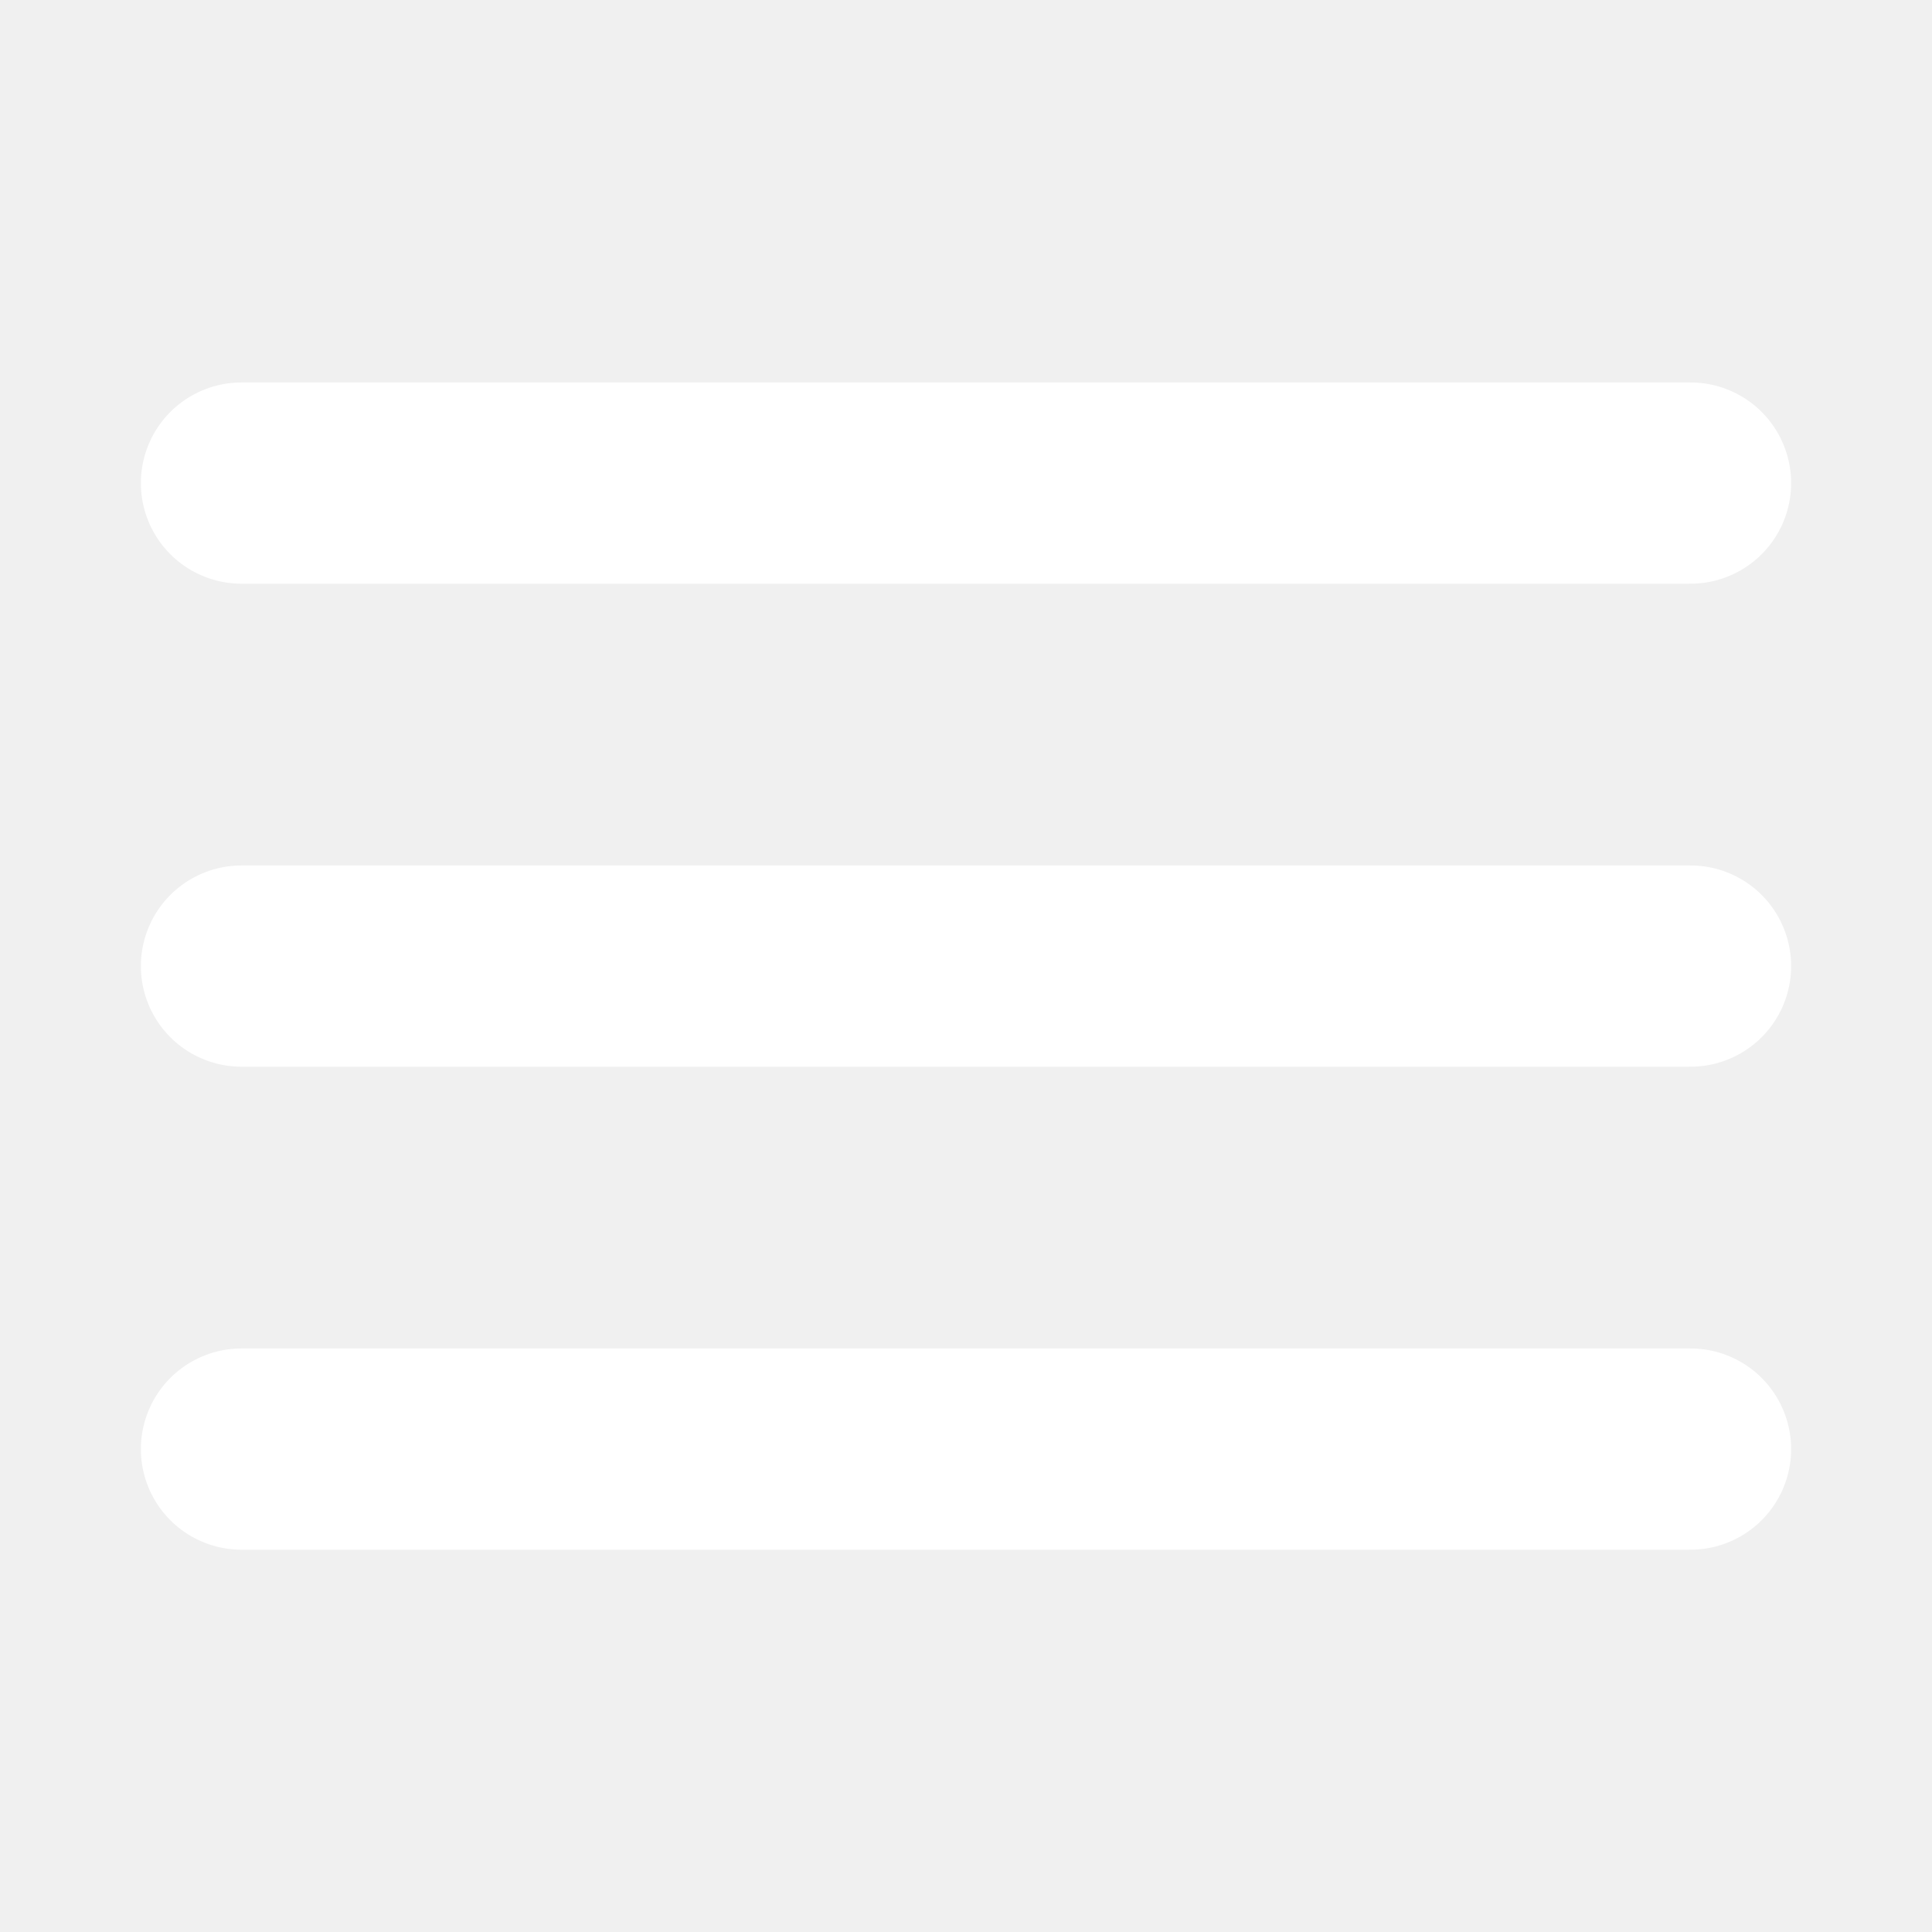
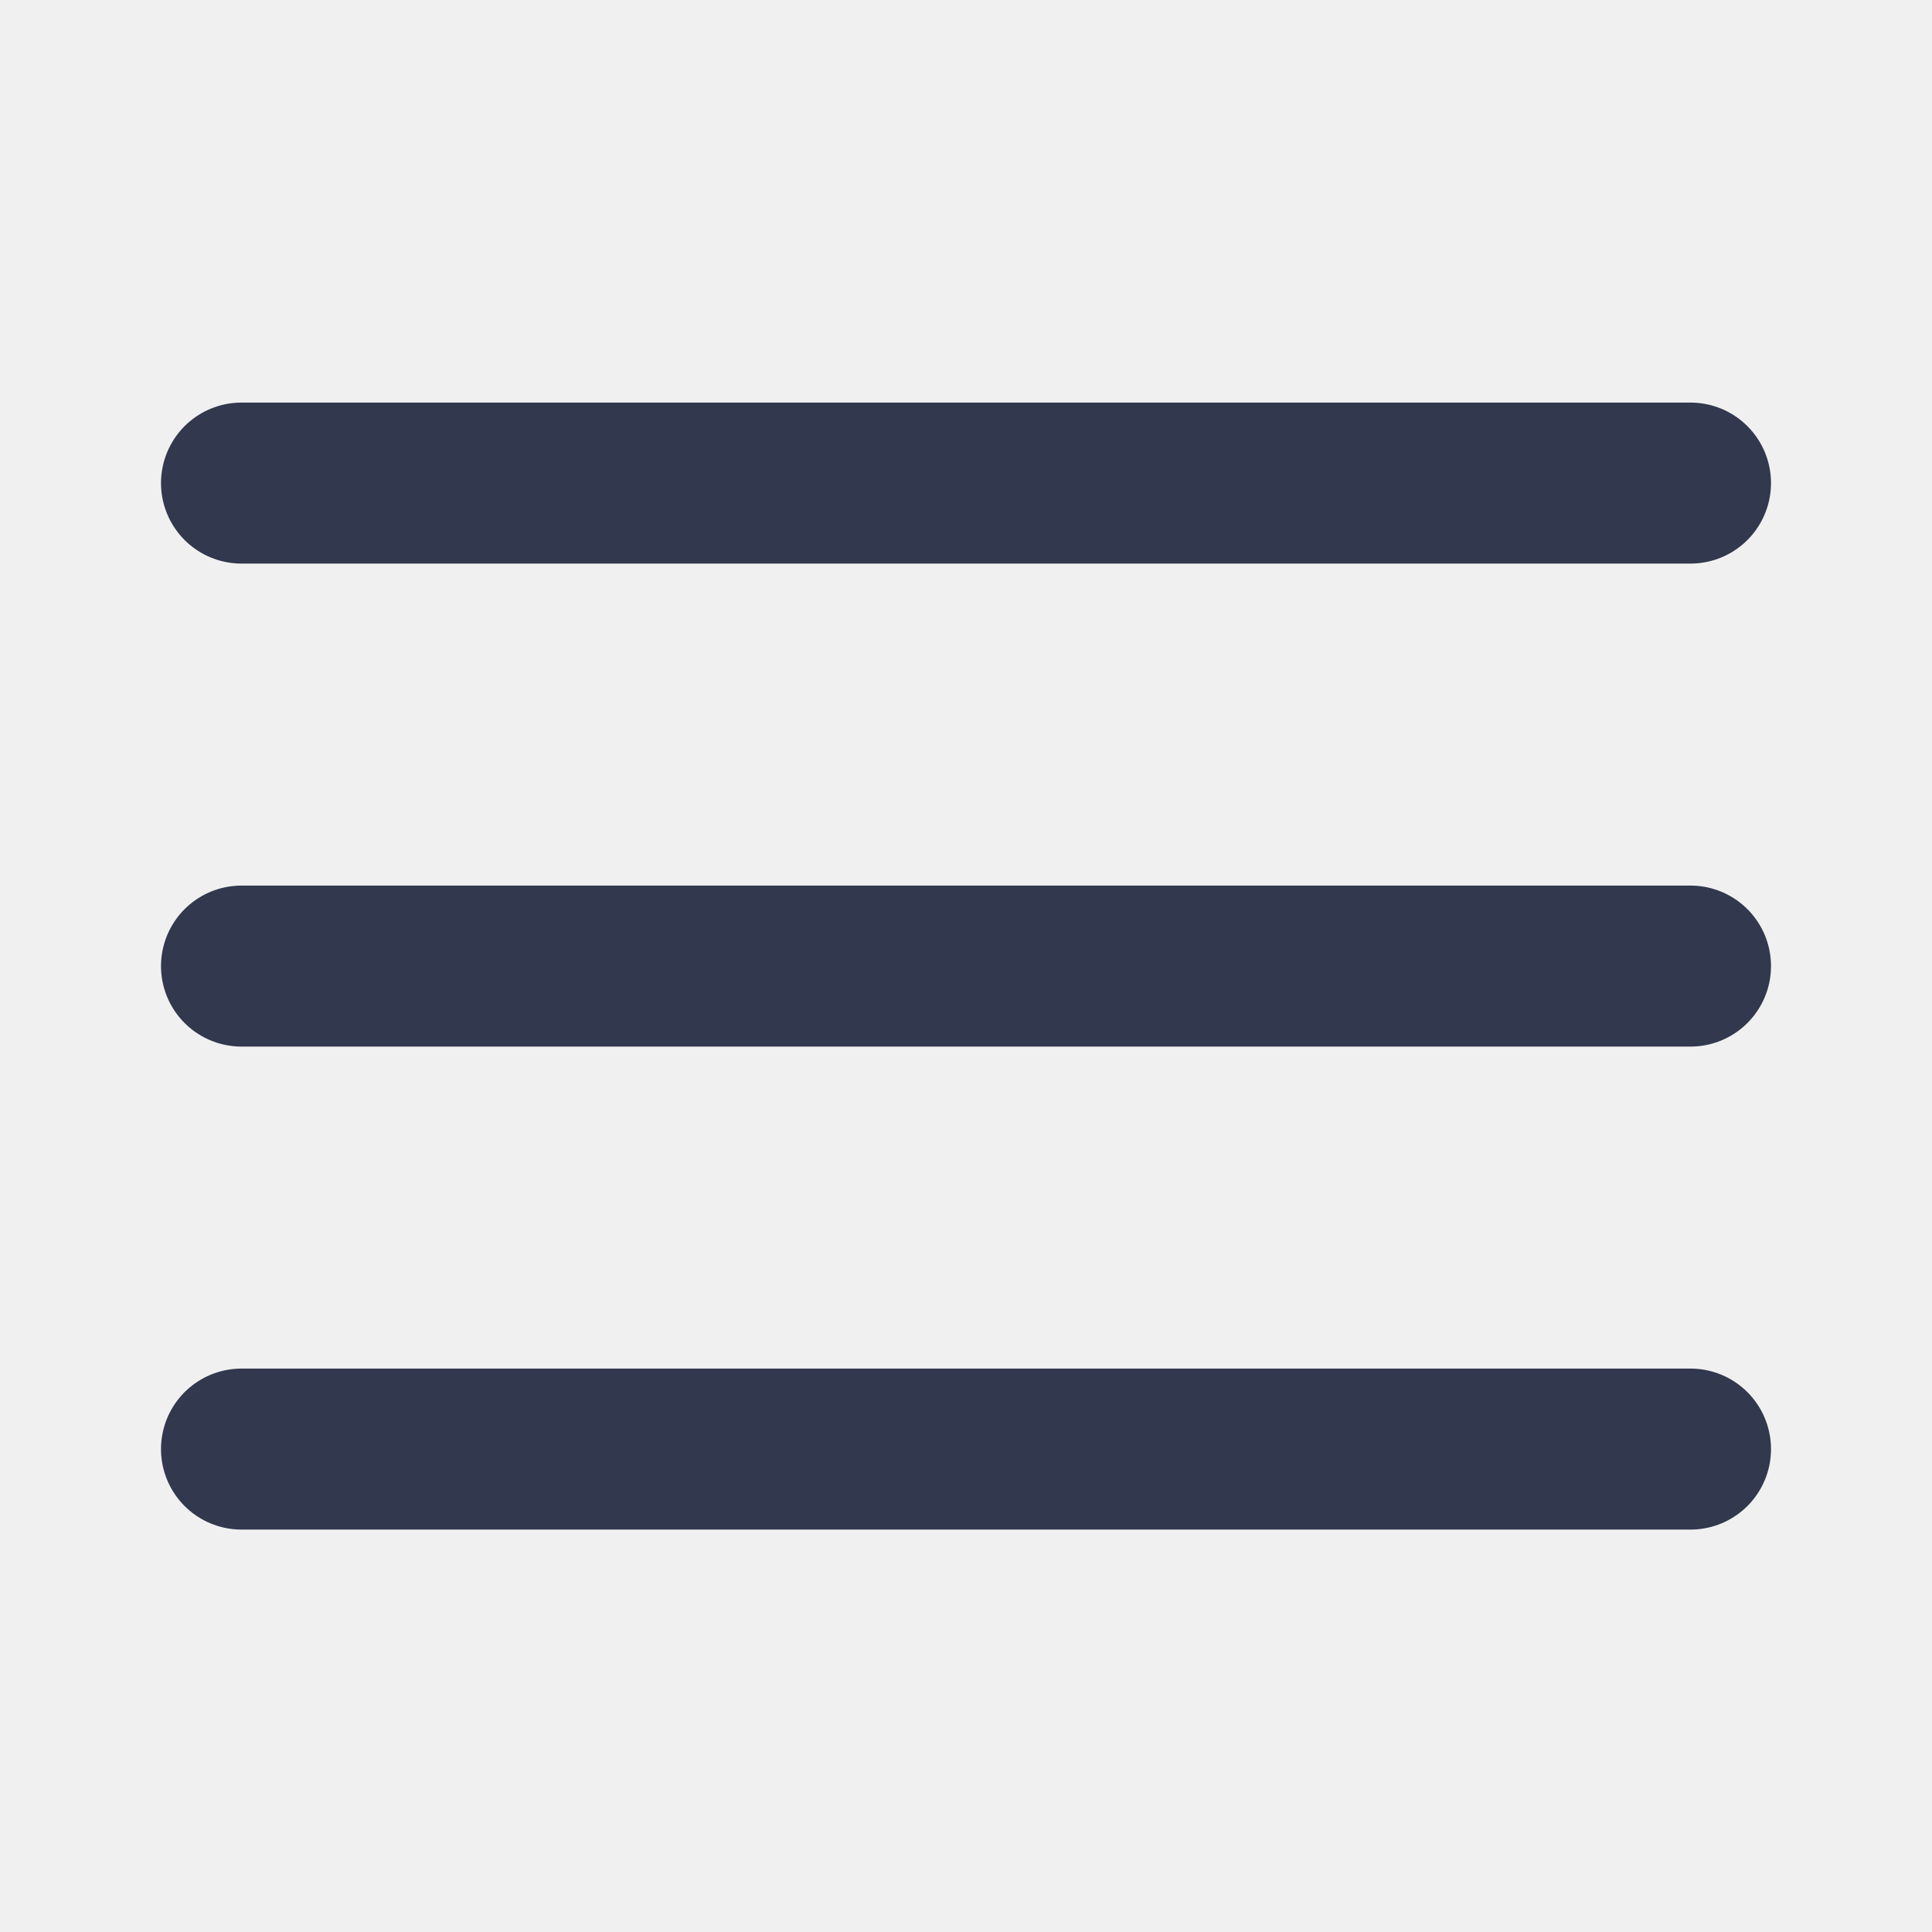
- <svg xmlns="http://www.w3.org/2000/svg" width="800px" height="800px" viewBox="0 0 24 24" fill="none" stroke="#000000">
+ <svg xmlns="http://www.w3.org/2000/svg" width="800px" height="800px" viewBox="0 0 24 24" fill="none">
  <g id="SVGRepo_bgCarrier" stroke-width="0" />
  <g id="SVGRepo_tracerCarrier" stroke-linecap="round" stroke-linejoin="round" />
  <g id="SVGRepo_iconCarrier">
-     <g clip-path="url(#clip0_429_11066)">
-       <path d="M3 6.001H21M3 12.001H21M3 18.001H21" stroke="#ffffff" stroke-width="2.5" stroke-linecap="round" stroke-linejoin="round" />
+     <g clip-path="url(#clip0_105_1724)">
+       <path d="M3 6.001H21M3 12.001H21M3 18.001H21" stroke="#32384e" stroke-linecap="round" stroke-linejoin="round" stroke-width="2" />
    </g>
    <defs>
-       <clipPath id="clip0_429_11066">
-         <rect width="24" height="24" fill="white" transform="translate(0 0.000915527)" />
+       <clipPath id="clip0_105_1724">
+         <rect fill="white" height="24" transform="translate(0 0.000976562)" width="24" />
      </clipPath>
    </defs>
  </g>
</svg>
